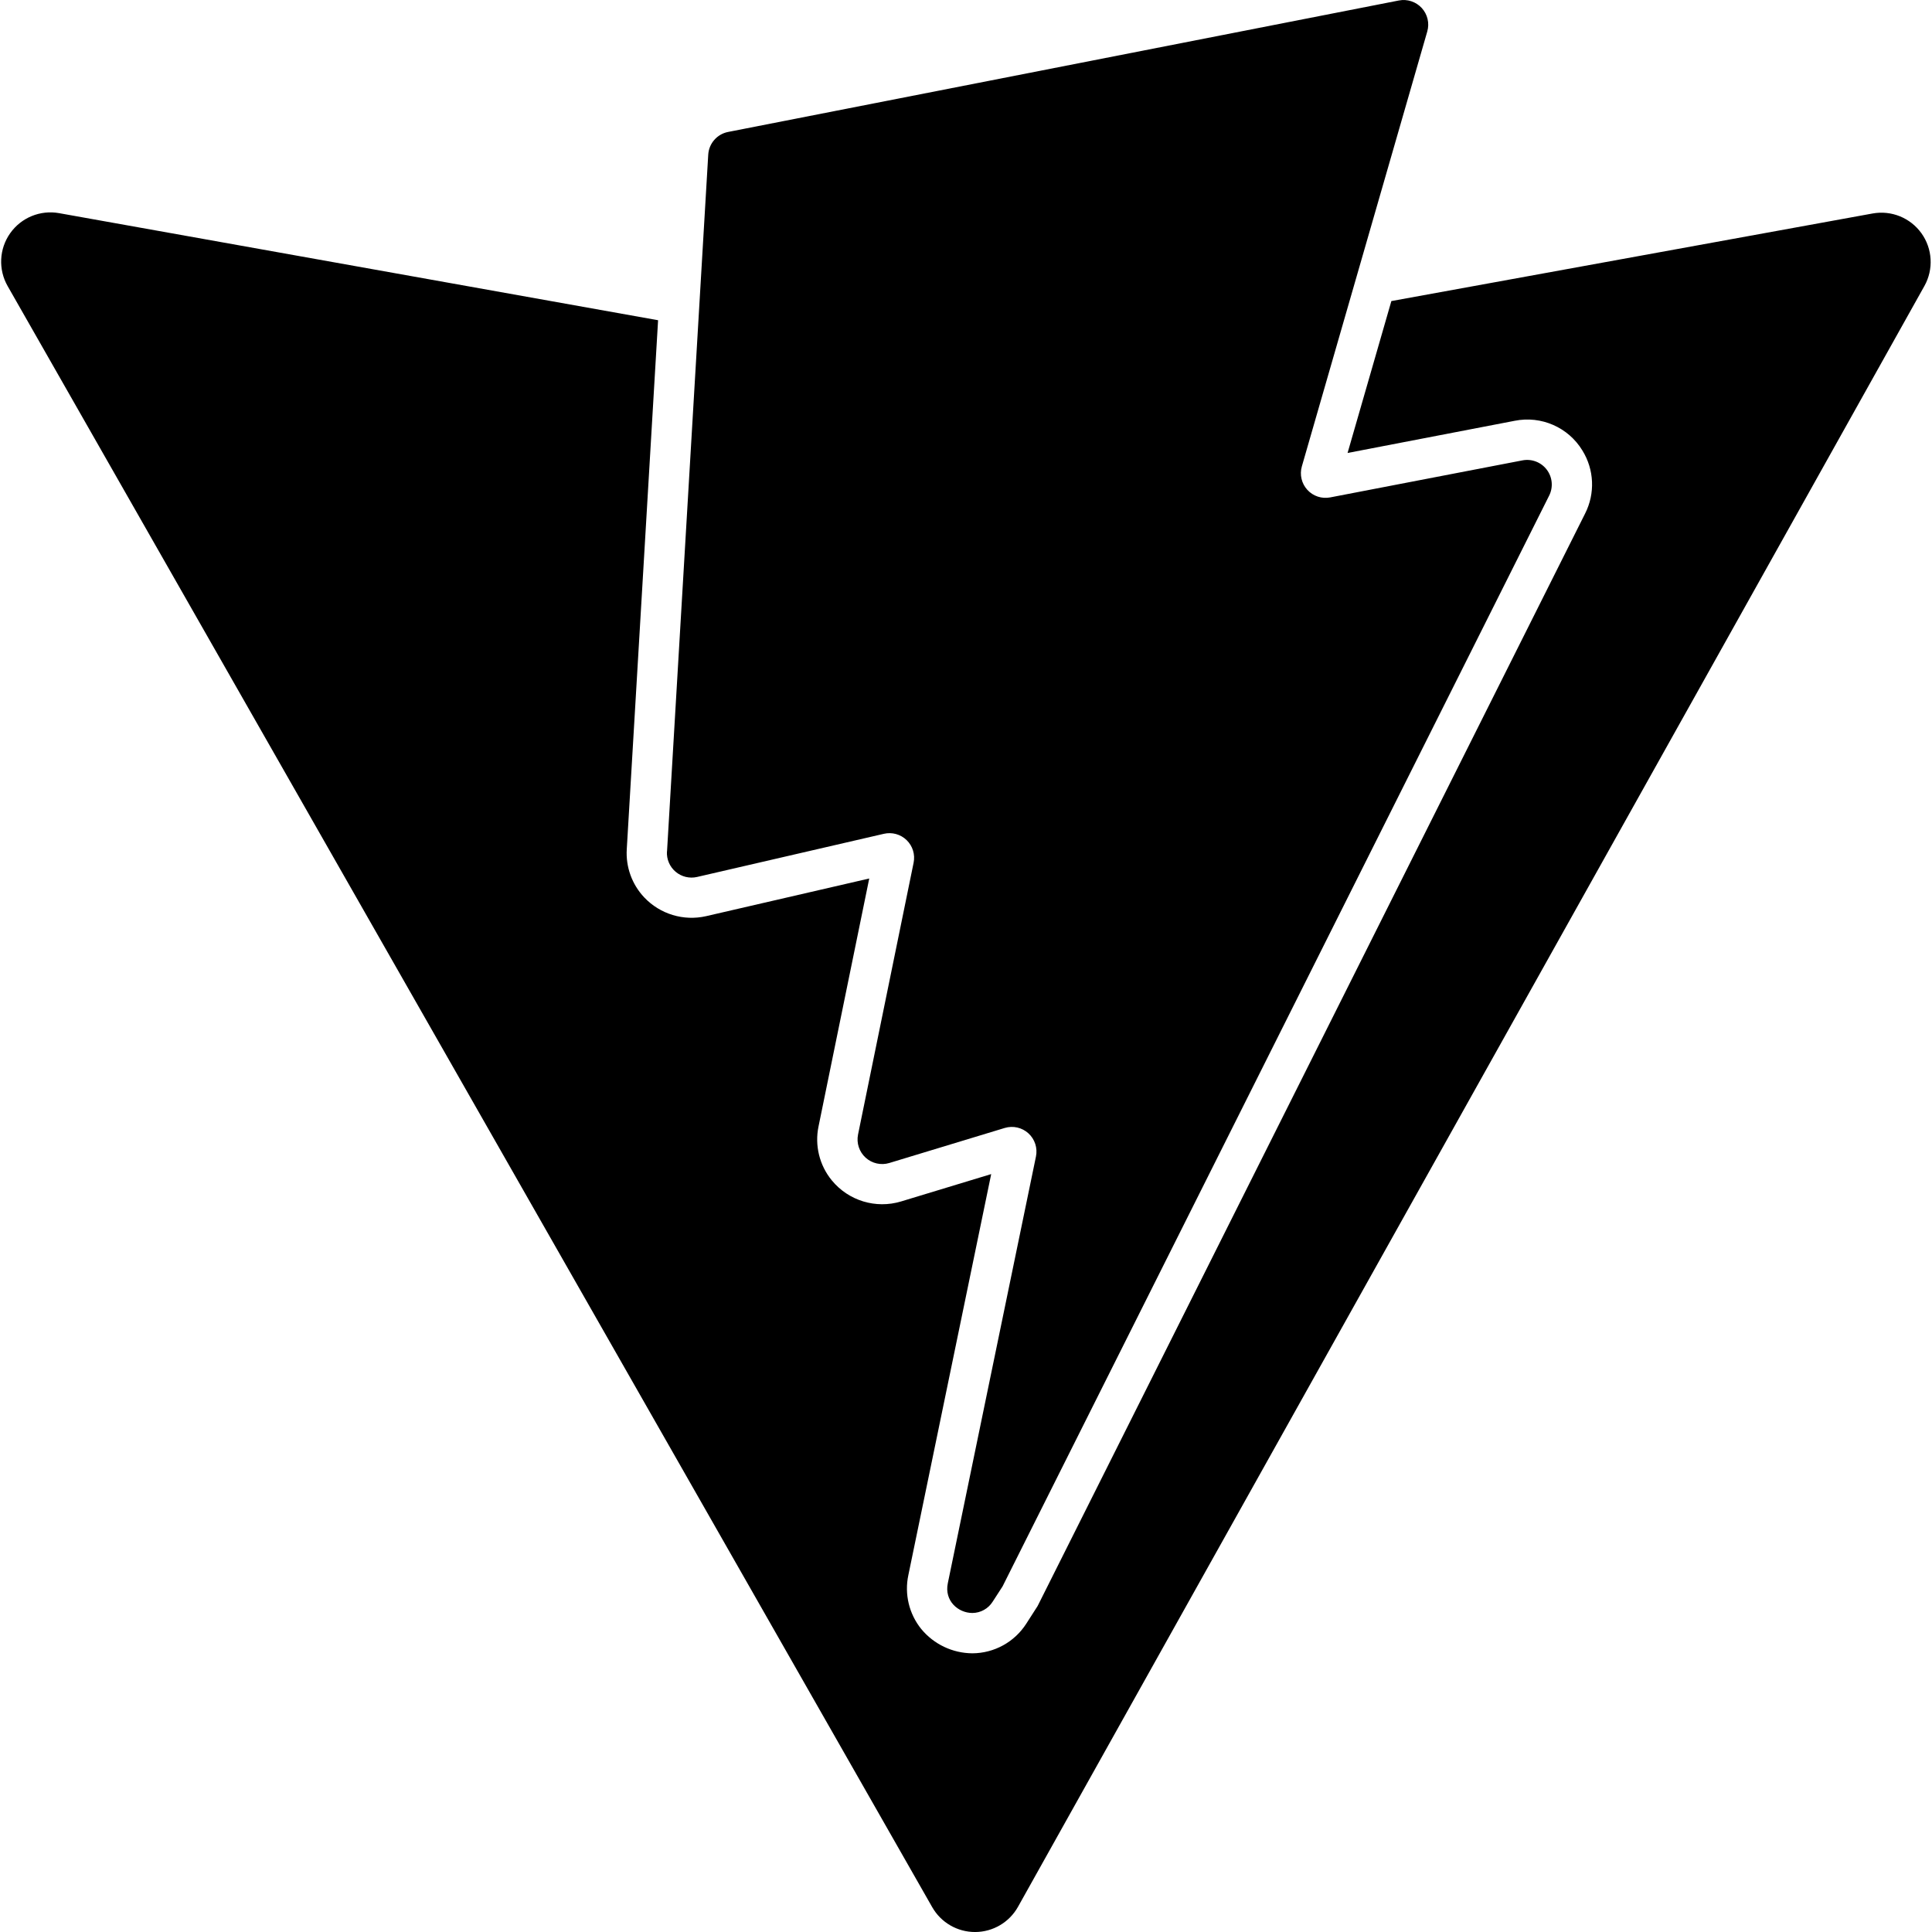
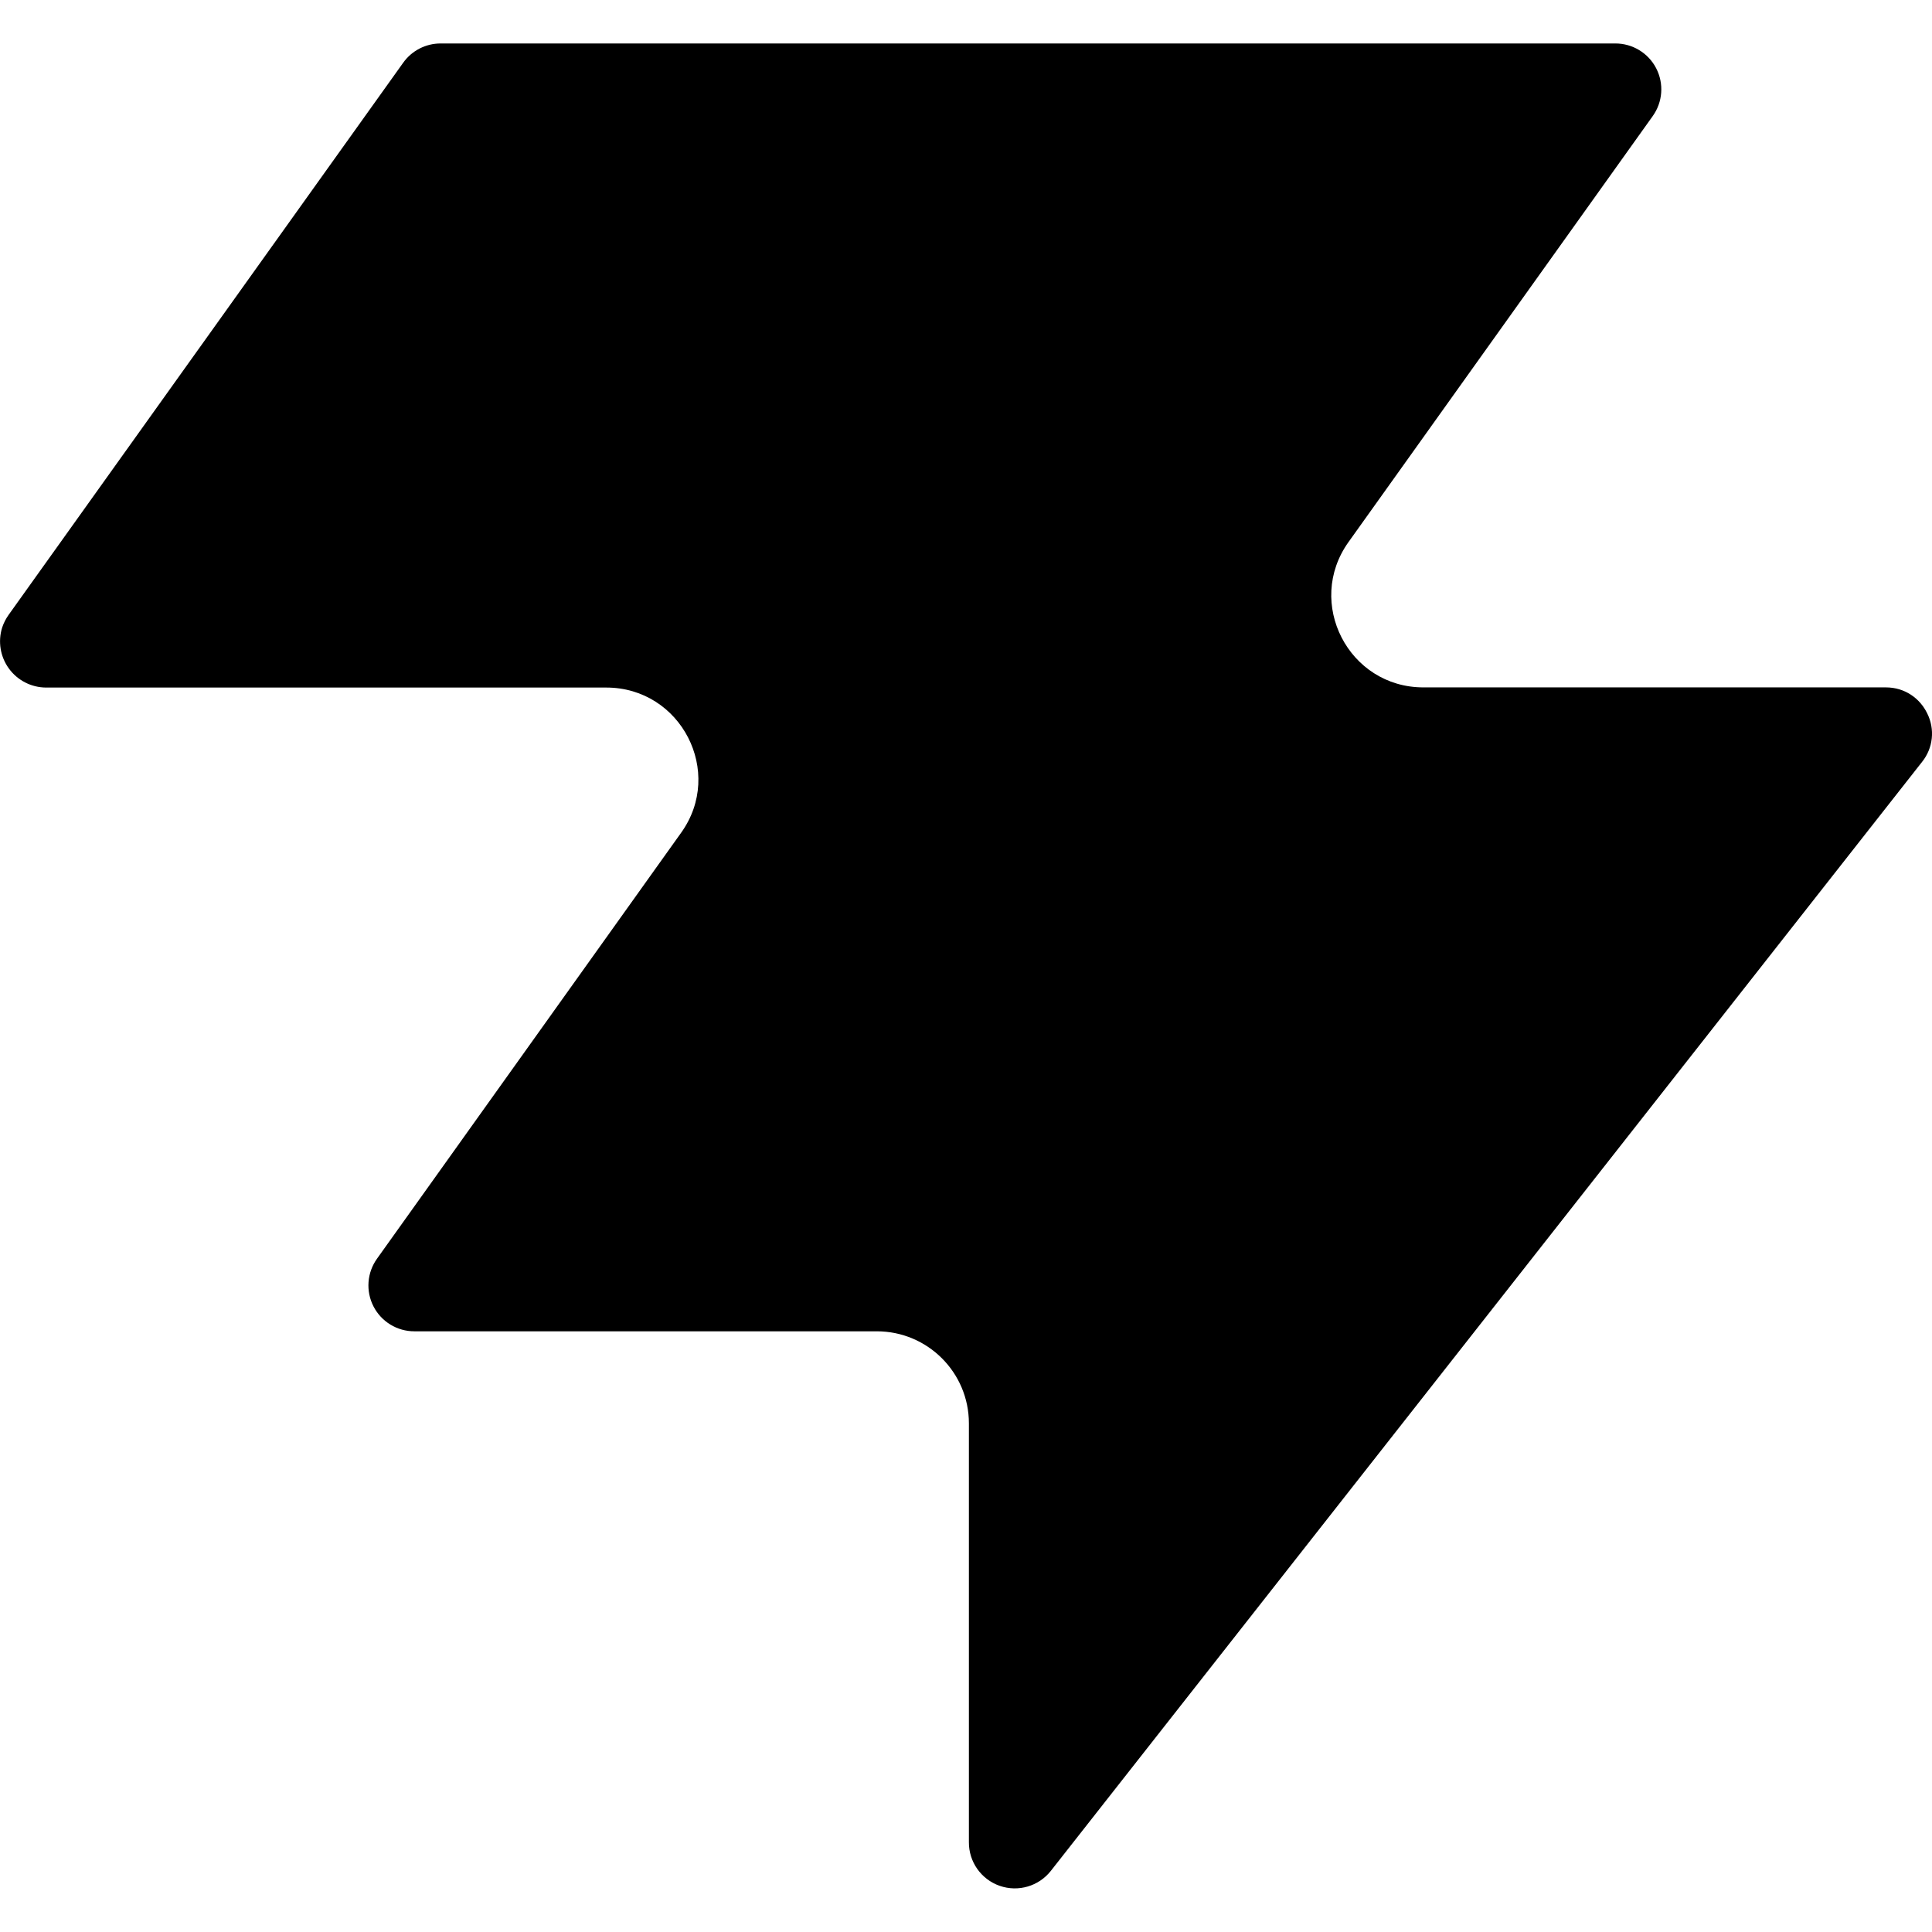
<svg xmlns="http://www.w3.org/2000/svg" viewBox="0 0 24 24">
-   <path d="m8.286 10.578.512-8.657a.306.306 0 0 1 .247-.282L17.377.006a.306.306 0 0 1 .353.385l-1.558 5.403a.306.306 0 0 0 .352.385l2.388-.46a.306.306 0 0 1 .332.438l-6.79 13.55-.123.19a.3.3 0 0 1-.252.14c-.177 0-.35-.152-.305-.369l1.095-5.301a.306.306 0 0 0-.388-.355l-1.433.435a.306.306 0 0 1-.389-.354l.69-3.375a.306.306 0 0 0-.37-.36l-2.32.536a.306.306 0 0 1-.374-.316zm14.976-7.926L17.284 3.74l-.544 1.887 2.077-.4a.8.8 0 0 1 .84.369.8.8 0 0 1 .034.783L12.9 19.93l-.013.025-.015.023-.122.19a.8.8 0 0 1-.672.37.83.83 0 0 1-.634-.302.8.8 0 0 1-.16-.67l1.029-4.981-1.12.34a.81.81 0 0 1-.86-.262.8.8 0 0 1-.165-.67l.63-3.08-2.027.468a.81.81 0 0 1-.768-.233.8.8 0 0 1-.217-.6l.389-6.57-7.44-1.33a.612.612 0 0 0-.64.906L11.58 23.691a.612.612 0 0 0 1.066-.004l11.26-20.135a.612.612 0 0 0-.644-.9" />
+   <path d="M13.056 23.238a.57.57 0 0 1-1.02-.355v-5.202c0-.63-.512-1.143-1.144-1.143H5.148a.57.57 0 0 1-.464-.903l3.777-5.29c.54-.753 0-1.804-.93-1.804H.57a.574.574 0 0 1-.543-.746.6.6 0 0 1 .08-.157L5.008.78a.57.57 0 0 1 .467-.24h14.589a.57.57 0 0 1 .466.903l-3.778 5.29c-.54.755 0 1.806.93 1.806h5.745c.238 0 .424.138.513.322a.56.56 0 0 1-.063.603z" />
</svg>
